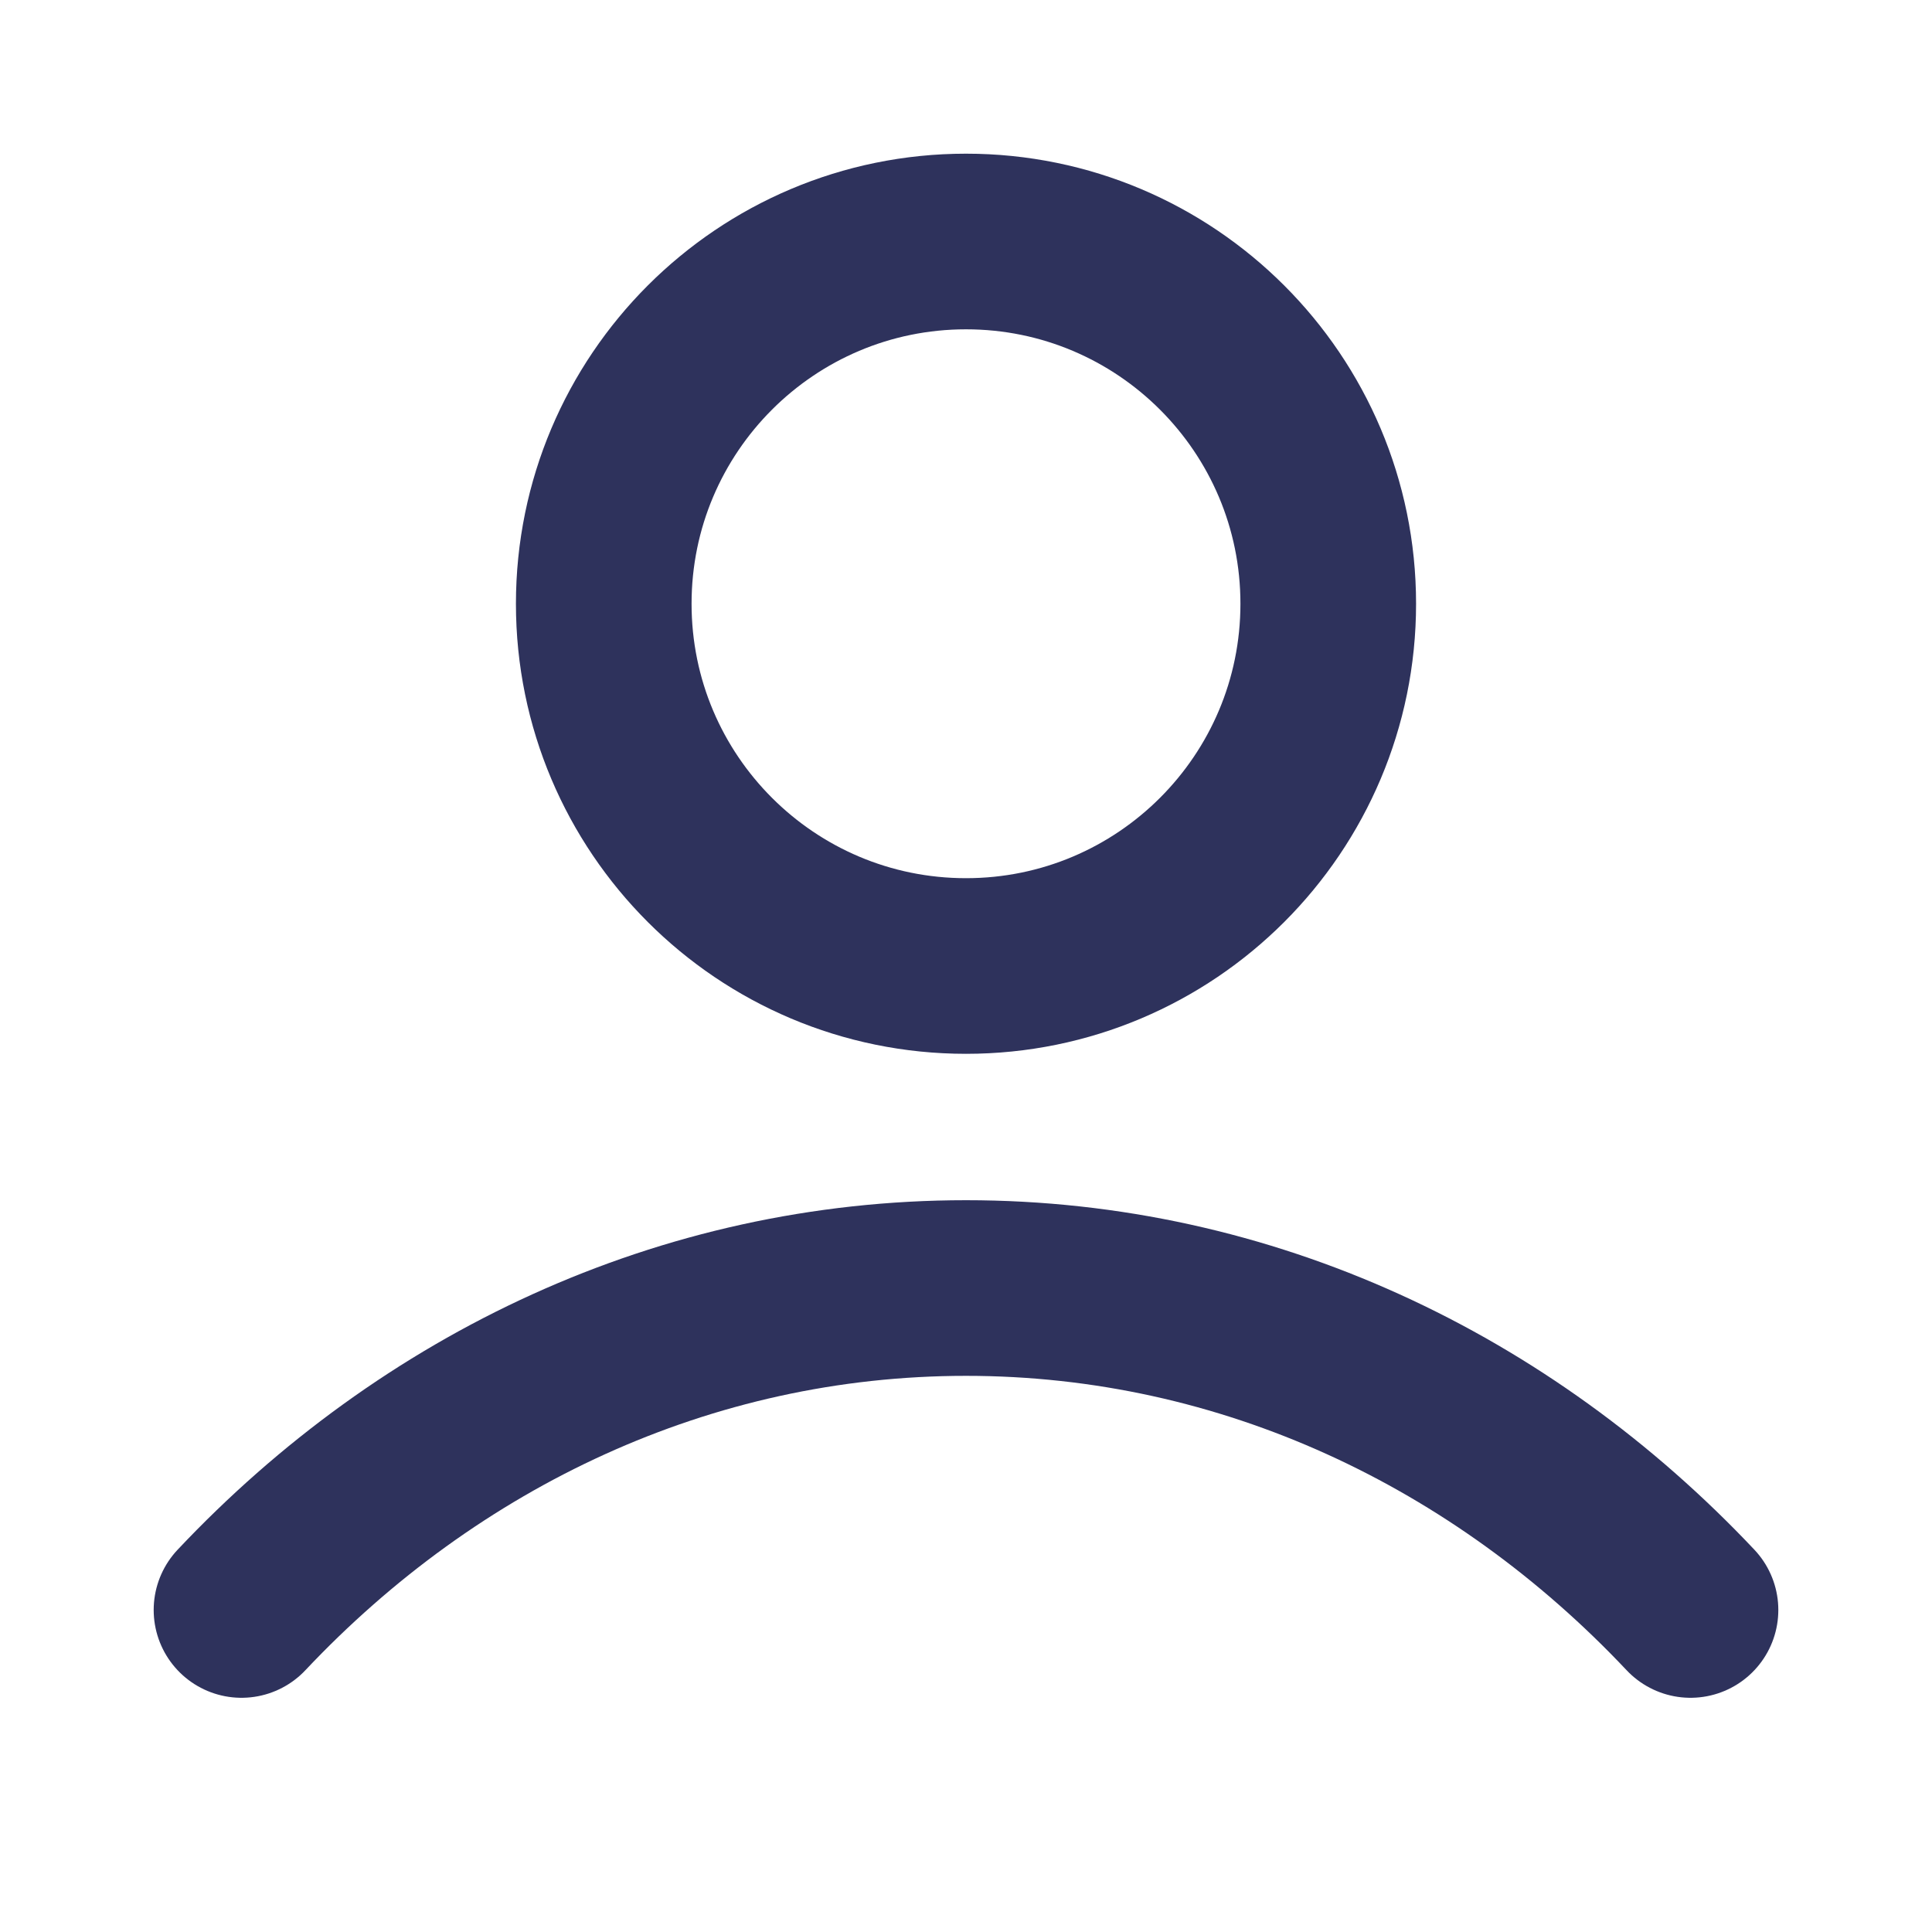
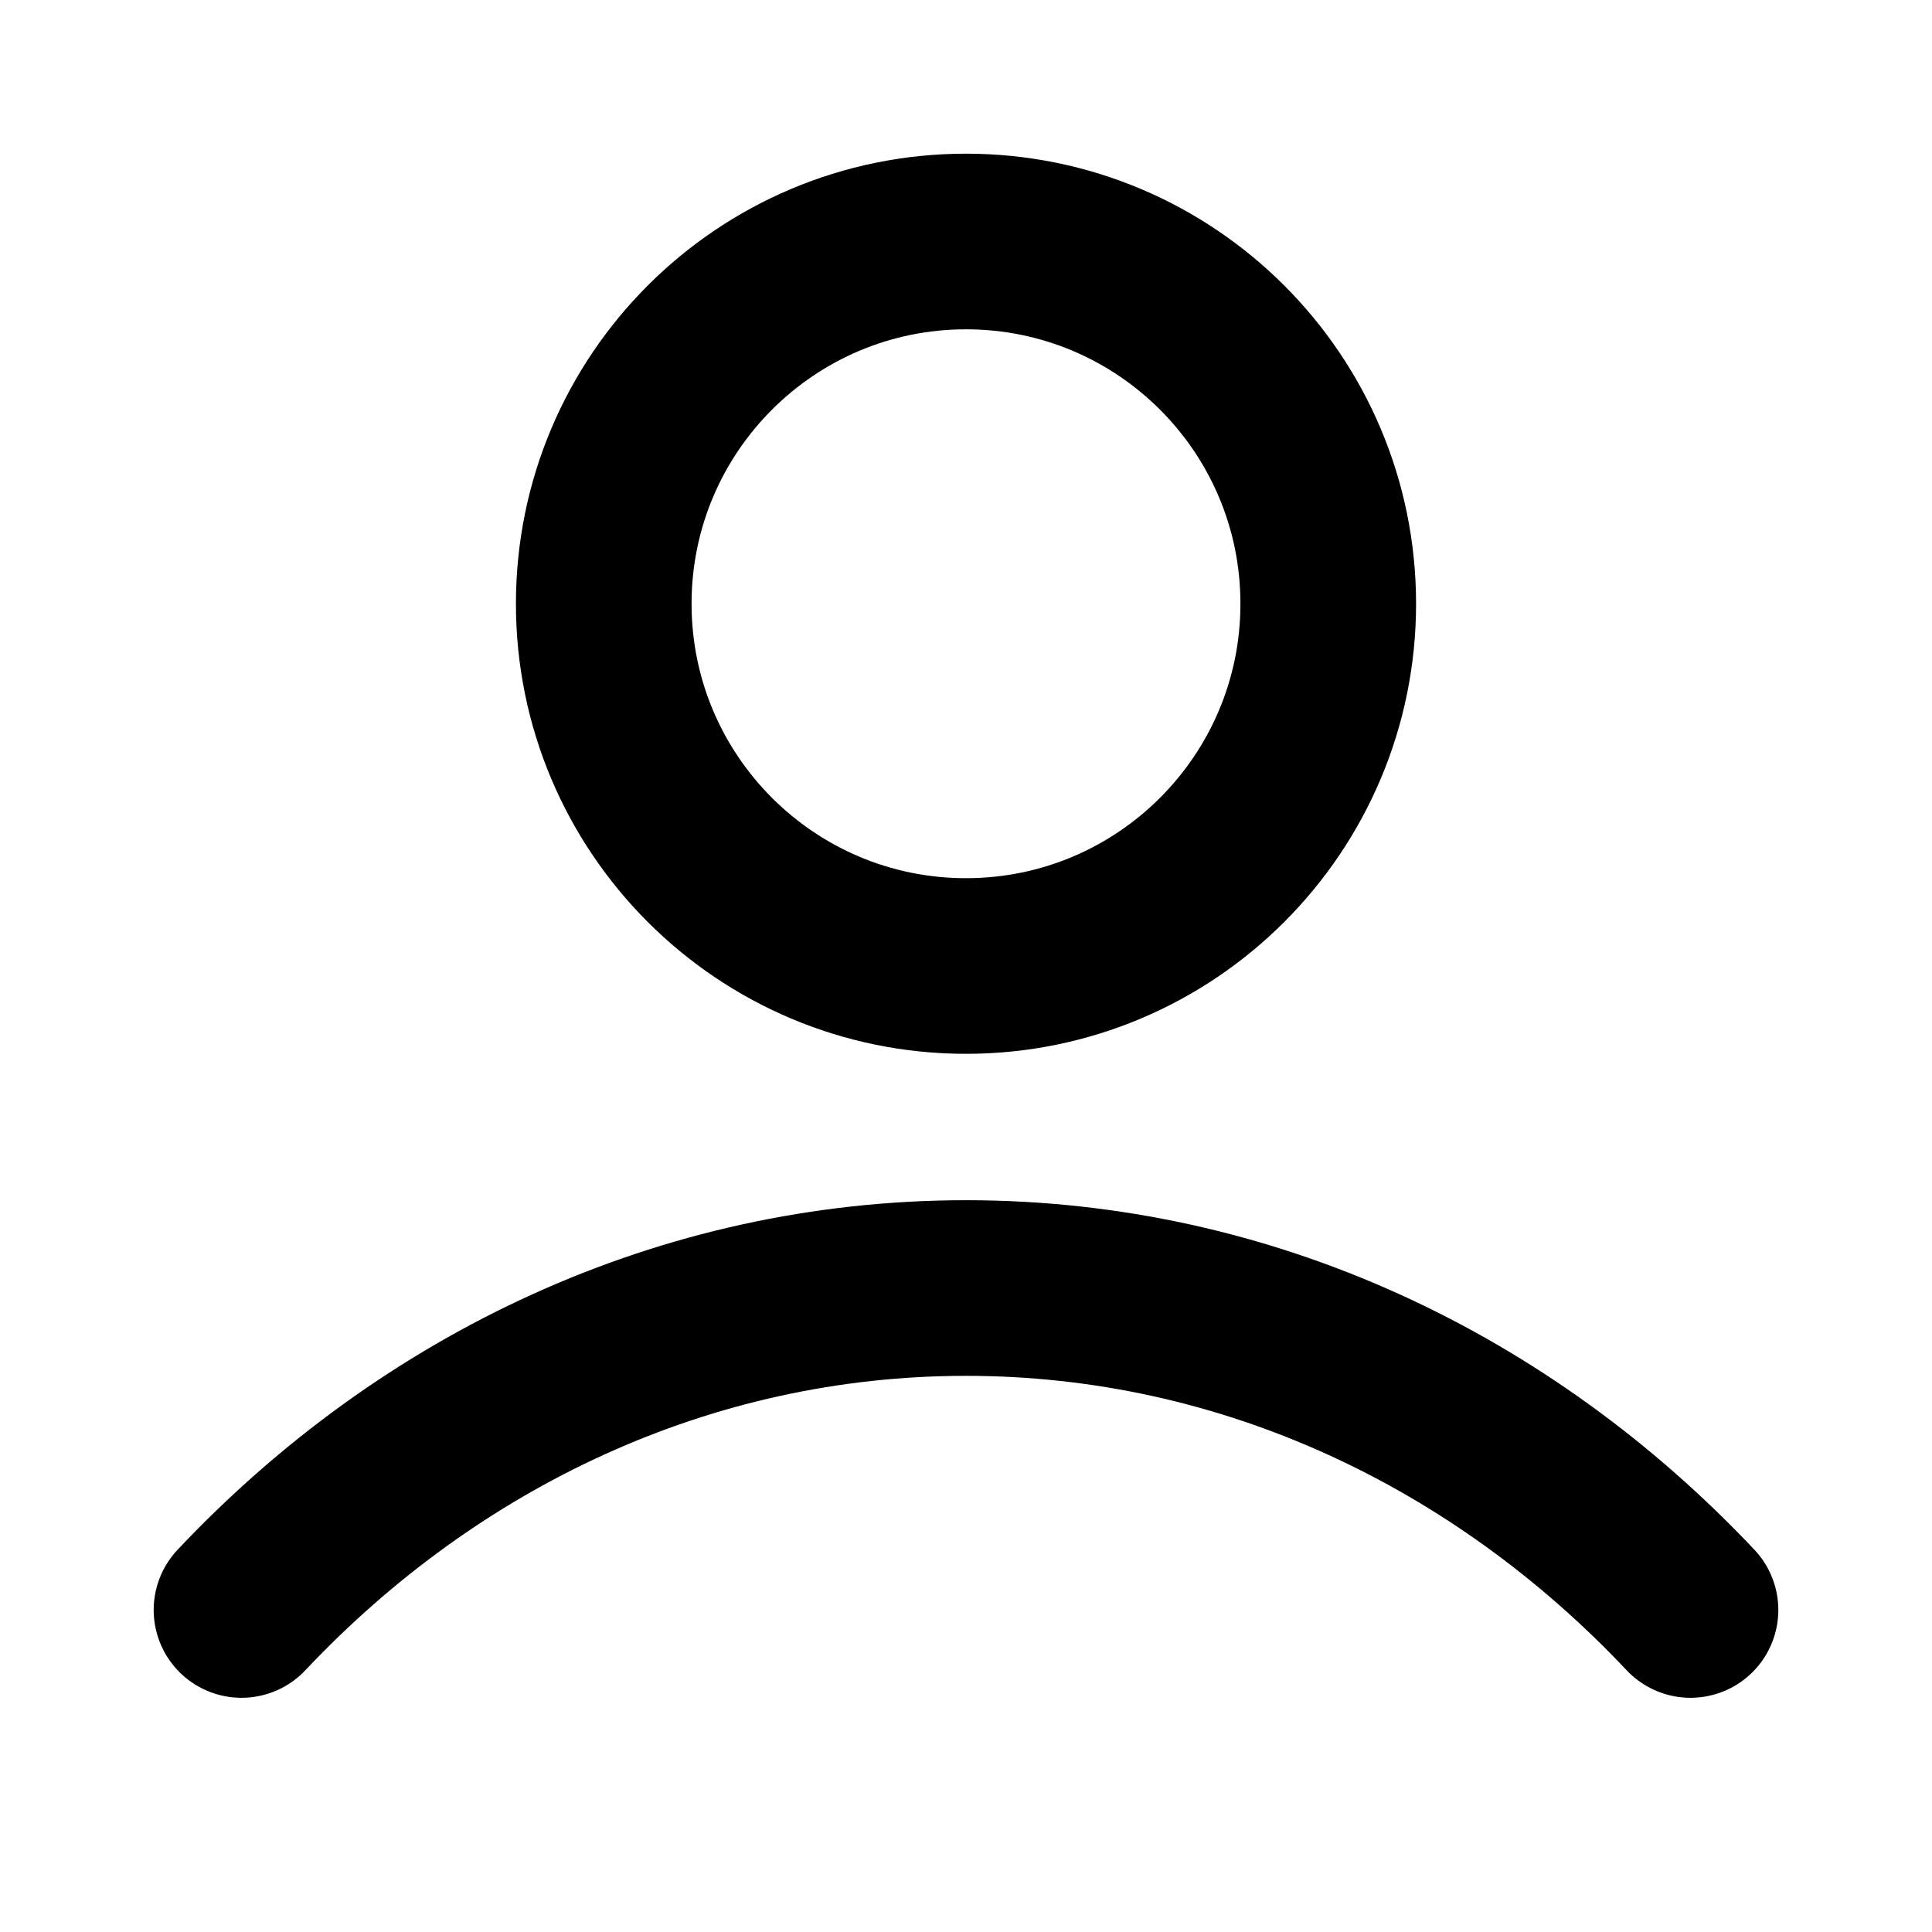
<svg xmlns="http://www.w3.org/2000/svg" width="22" height="22" viewBox="0 0 22 22" fill="none">
-   <path d="M2.75 18.333C4.891 16.062 7.798 14.667 11 14.667C14.202 14.667 17.109 16.062 19.25 18.333M15.125 6.875C15.125 9.153 13.278 11 11 11C8.722 11 6.875 9.153 6.875 6.875C6.875 4.597 8.722 2.75 11 2.75C13.278 2.75 15.125 4.597 15.125 6.875Z" stroke="#2E325C" stroke-width="2" stroke-linecap="round" stroke-linejoin="round" />
+   <path d="M2.75 18.333C4.891 16.062 7.798 14.667 11 14.667C14.202 14.667 17.109 16.062 19.25 18.333M15.125 6.875C15.125 9.153 13.278 11 11 11C8.722 11 6.875 9.153 6.875 6.875C6.875 4.597 8.722 2.75 11 2.75C13.278 2.75 15.125 4.597 15.125 6.875Z" stroke="currentColor" stroke-width="2" stroke-linecap="round" stroke-linejoin="round" />
</svg>
